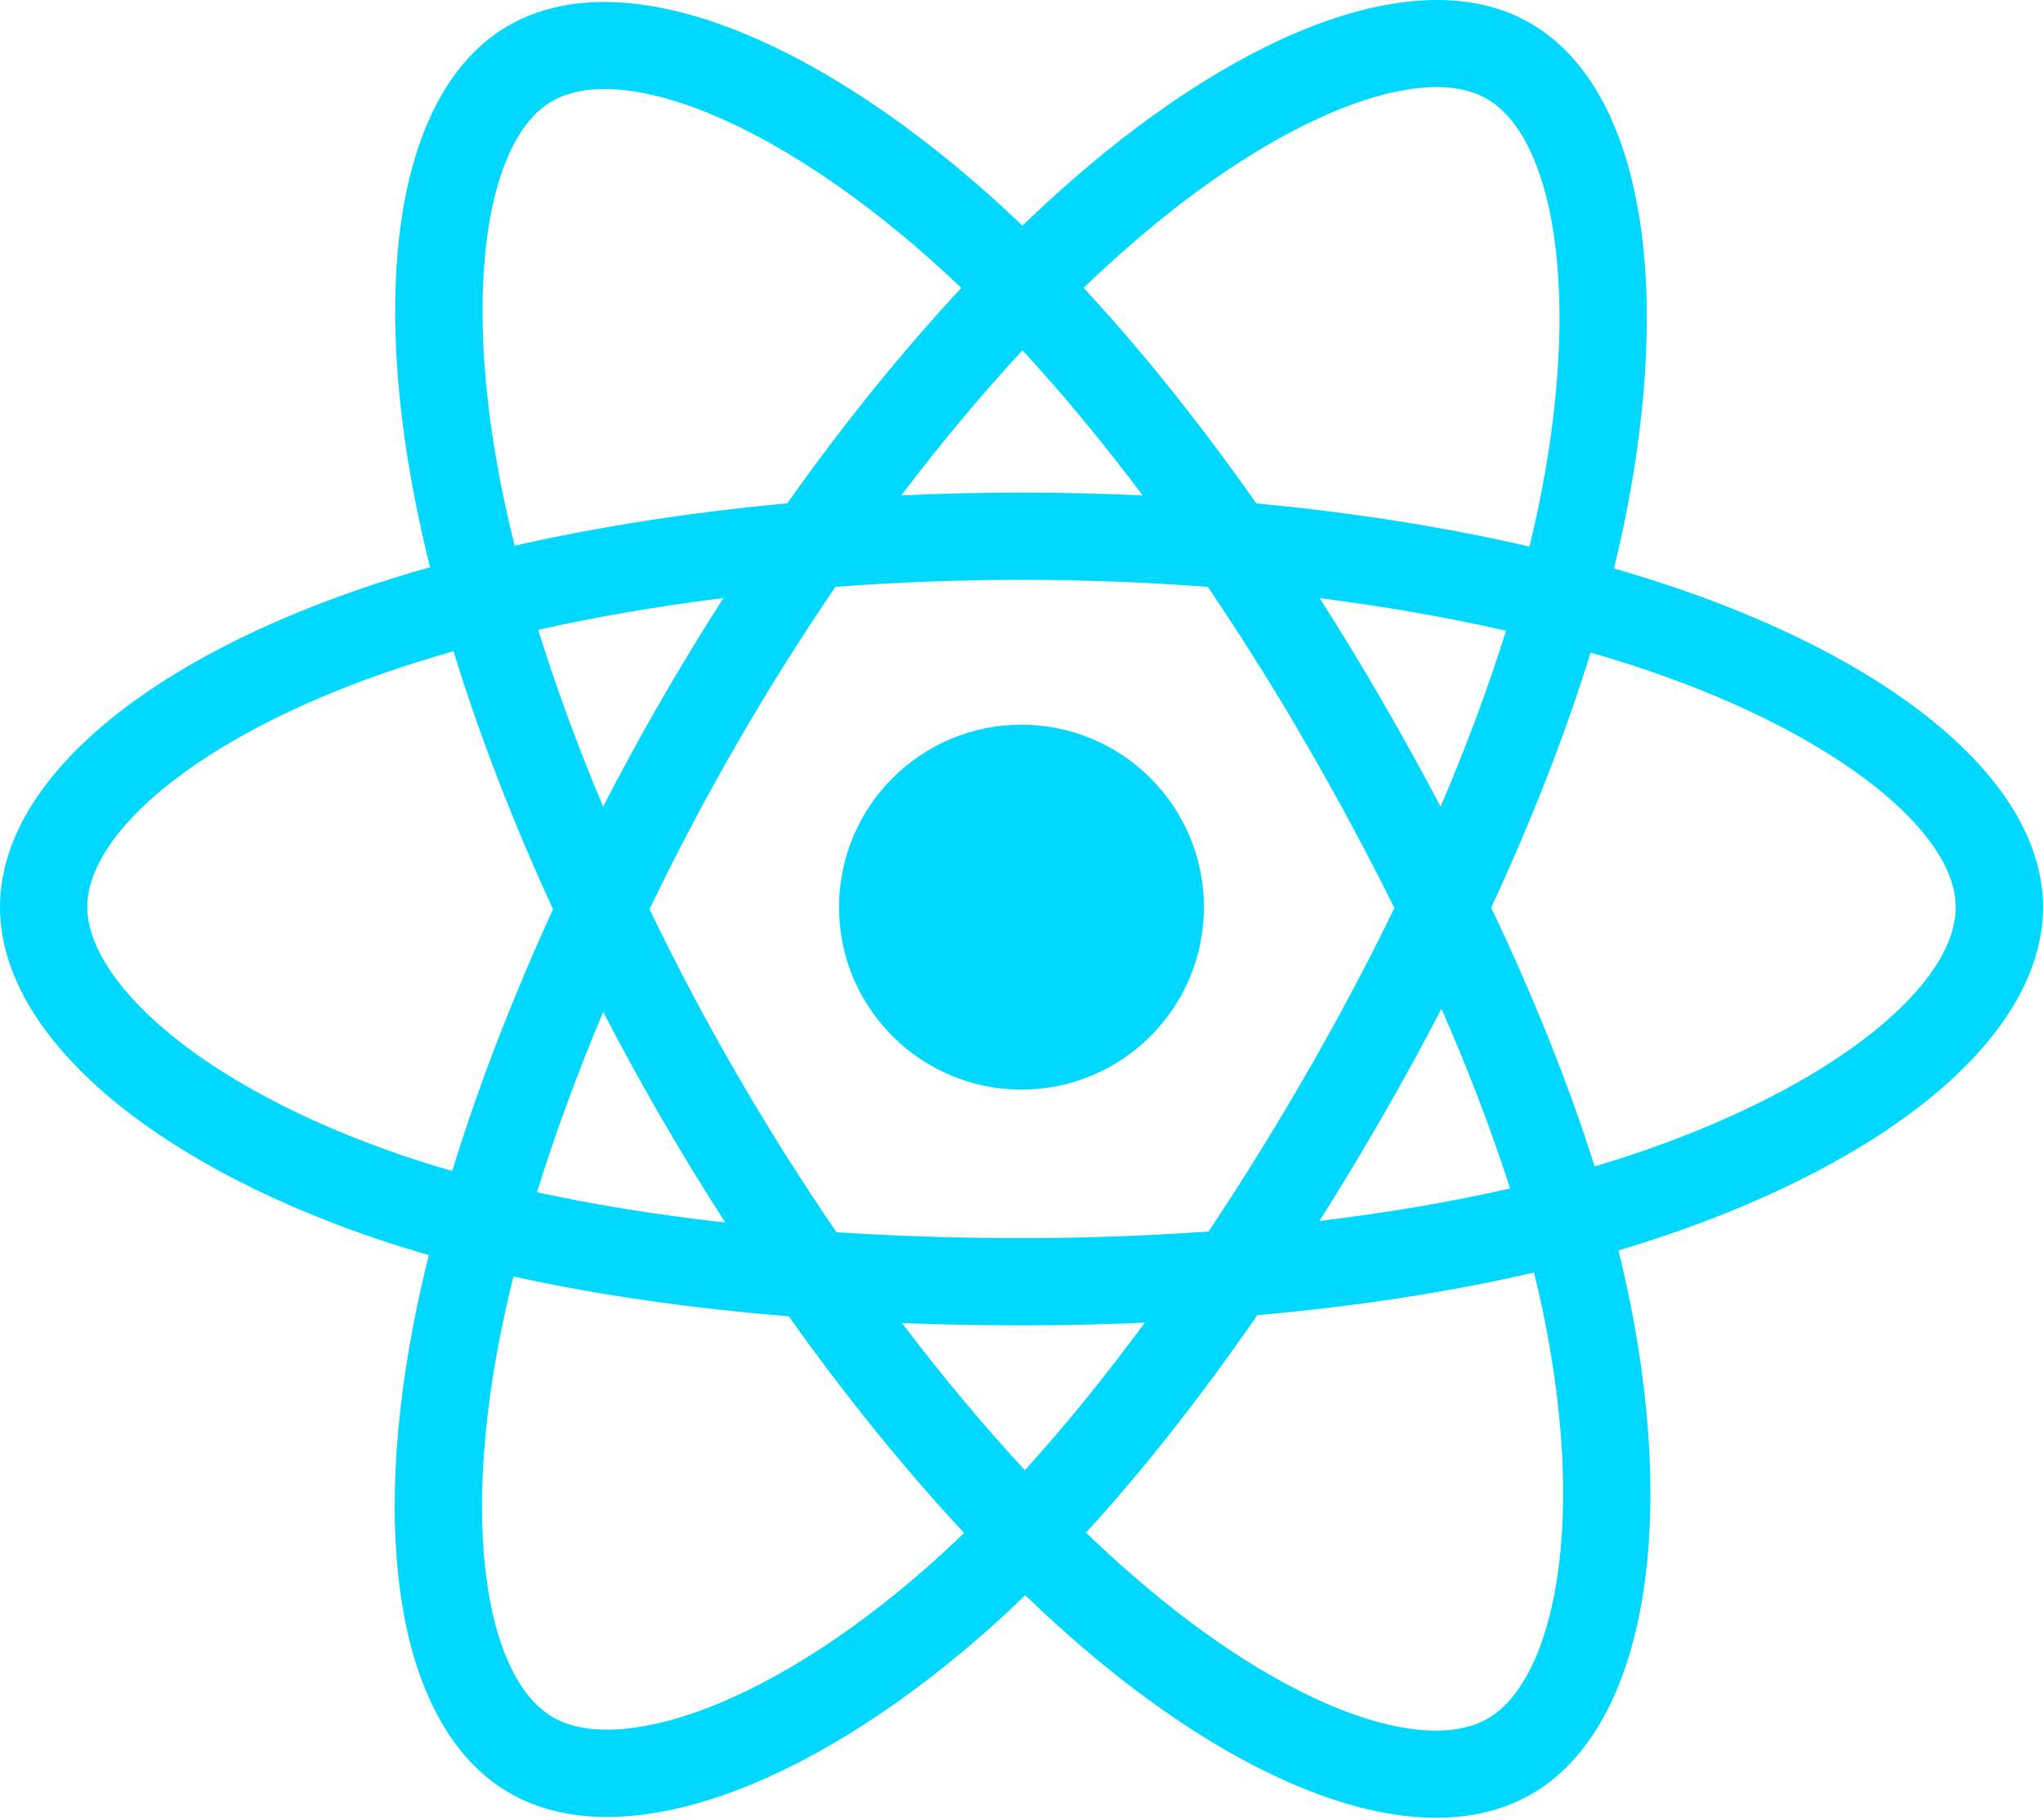
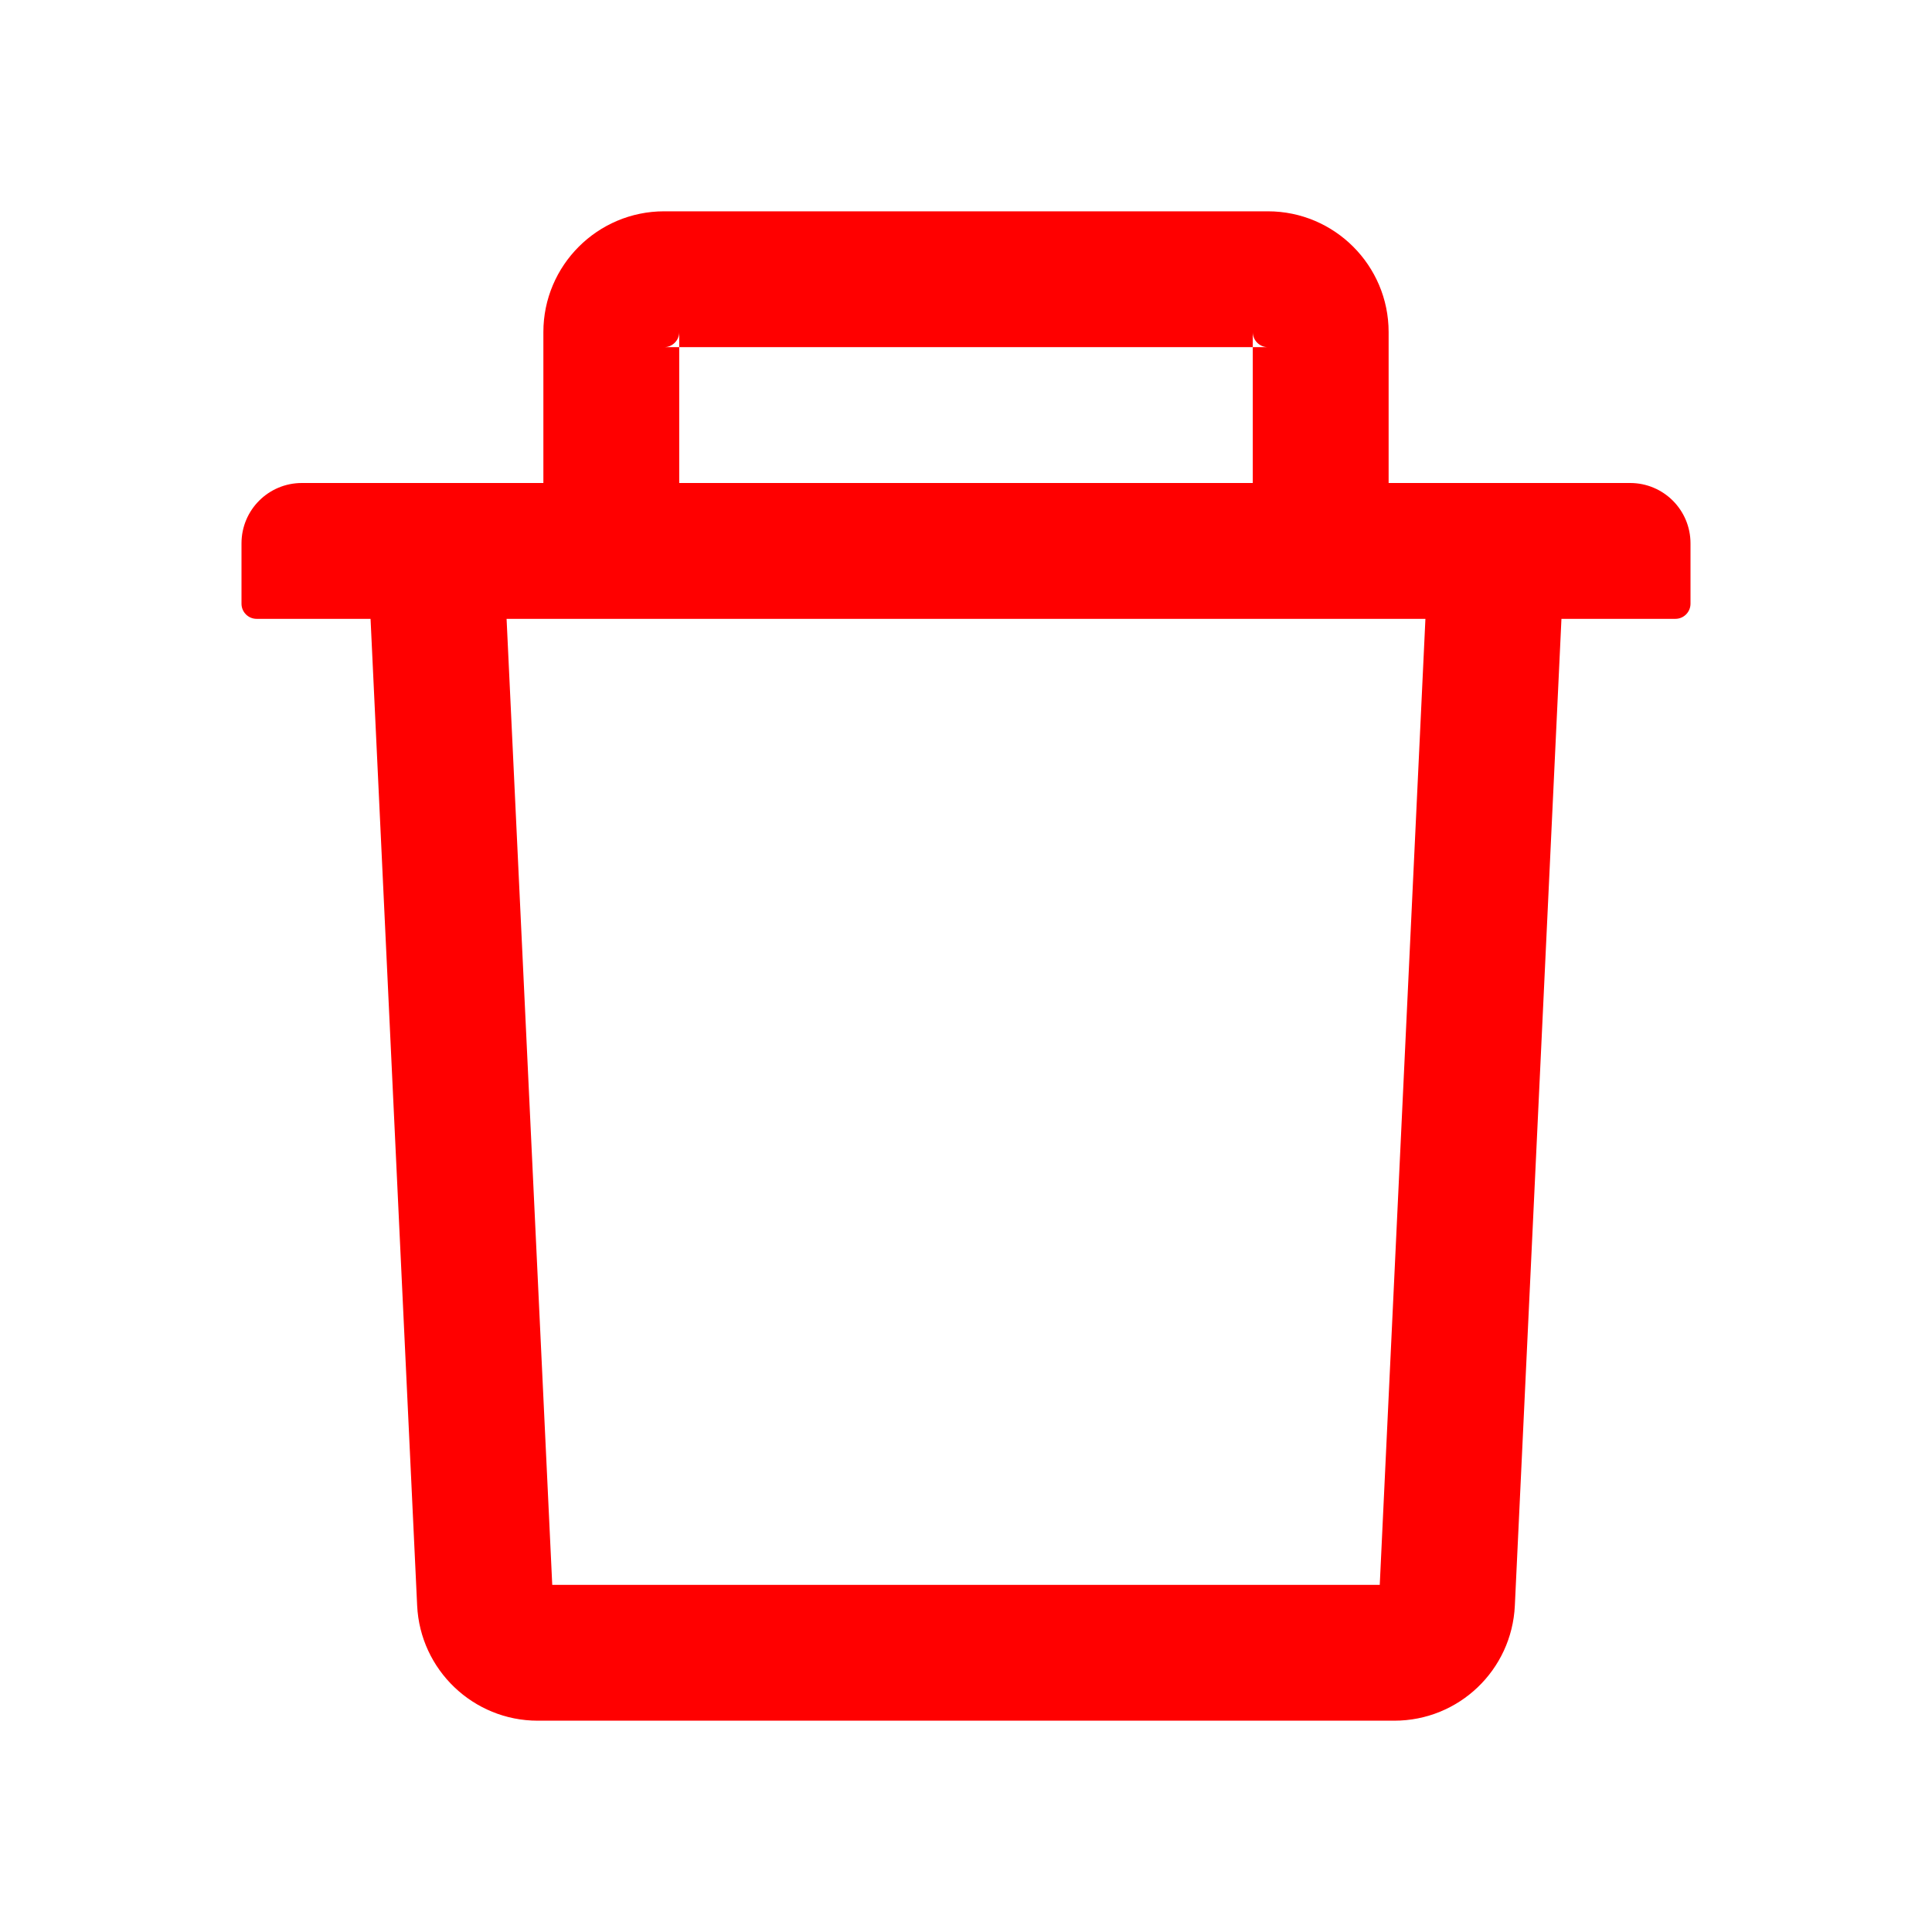
- <svg xmlns="http://www.w3.org/2000/svg" aria-hidden="true" role="img" class="iconify iconify--logos" width="35.93" height="32" preserveAspectRatio="xMidYMid meet" viewBox="0 0 256 228">
-   <path fill="#00D8FF" d="M210.483 73.824a171.49 171.49 0 0 0-8.24-2.597c.465-1.9.893-3.777 1.273-5.621c6.238-30.281 2.16-54.676-11.769-62.708c-13.355-7.7-35.196.329-57.254 19.526a171.23 171.23 0 0 0-6.375 5.848a155.866 155.866 0 0 0-4.241-3.917C100.759 3.829 77.587-4.822 63.673 3.233C50.33 10.957 46.379 33.89 51.995 62.588a170.974 170.974 0 0 0 1.892 8.48c-3.28.932-6.445 1.924-9.474 2.98C17.309 83.498 0 98.307 0 113.668c0 15.865 18.582 31.778 46.812 41.427a145.52 145.52 0 0 0 6.921 2.165a167.467 167.467 0 0 0-2.01 9.138c-5.354 28.2-1.173 50.591 12.134 58.266c13.744 7.926 36.812-.22 59.273-19.855a145.567 145.567 0 0 0 5.342-4.923a168.064 168.064 0 0 0 6.92 6.314c21.758 18.722 43.246 26.282 56.54 18.586c13.731-7.949 18.194-32.003 12.4-61.268a145.016 145.016 0 0 0-1.535-6.842c1.62-.48 3.21-.974 4.76-1.488c29.348-9.723 48.443-25.443 48.443-41.52c0-15.417-17.868-30.326-45.517-39.844Zm-6.365 70.984c-1.4.463-2.836.91-4.3 1.345c-3.24-10.257-7.612-21.163-12.963-32.432c5.106-11 9.31-21.767 12.459-31.957c2.619.758 5.16 1.557 7.61 2.4c23.69 8.156 38.14 20.213 38.14 29.504c0 9.896-15.606 22.743-40.946 31.14Zm-10.514 20.834c2.562 12.94 2.927 24.64 1.23 33.787c-1.524 8.219-4.59 13.698-8.382 15.893c-8.067 4.67-25.32-1.4-43.927-17.412a156.726 156.726 0 0 1-6.437-5.87c7.214-7.889 14.423-17.06 21.459-27.246c12.376-1.098 24.068-2.894 34.671-5.345a134.17 134.17 0 0 1 1.386 6.193ZM87.276 214.515c-7.882 2.783-14.16 2.863-17.955.675c-8.075-4.657-11.432-22.636-6.853-46.752a156.923 156.923 0 0 1 1.869-8.499c10.486 2.32 22.093 3.988 34.498 4.994c7.084 9.967 14.501 19.128 21.976 27.15a134.668 134.668 0 0 1-4.877 4.492c-9.933 8.682-19.886 14.842-28.658 17.94ZM50.35 144.747c-12.483-4.267-22.792-9.812-29.858-15.863c-6.35-5.437-9.555-10.836-9.555-15.216c0-9.322 13.897-21.212 37.076-29.293c2.813-.98 5.757-1.905 8.812-2.773c3.204 10.42 7.406 21.315 12.477 32.332c-5.137 11.18-9.399 22.249-12.634 32.792a134.718 134.718 0 0 1-6.318-1.979Zm12.378-84.26c-4.811-24.587-1.616-43.134 6.425-47.789c8.564-4.958 27.502 2.111 47.463 19.835a144.318 144.318 0 0 1 3.841 3.545c-7.438 7.987-14.787 17.08-21.808 26.988c-12.04 1.116-23.565 2.908-34.161 5.309a160.342 160.342 0 0 1-1.76-7.887Zm110.427 27.268a347.8 347.8 0 0 0-7.785-12.803c8.168 1.033 15.994 2.404 23.343 4.08c-2.206 7.072-4.956 14.465-8.193 22.045a381.151 381.151 0 0 0-7.365-13.322Zm-45.032-43.861c5.044 5.465 10.096 11.566 15.065 18.186a322.04 322.04 0 0 0-30.257-.006c4.974-6.559 10.069-12.652 15.192-18.18ZM82.802 87.83a323.167 323.167 0 0 0-7.227 13.238c-3.184-7.553-5.909-14.98-8.134-22.152c7.304-1.634 15.093-2.97 23.209-3.984a321.524 321.524 0 0 0-7.848 12.897Zm8.081 65.352c-8.385-.936-16.291-2.203-23.593-3.793c2.26-7.3 5.045-14.885 8.298-22.6a321.187 321.187 0 0 0 7.257 13.246c2.594 4.48 5.28 8.868 8.038 13.147Zm37.542 31.03c-5.184-5.592-10.354-11.779-15.403-18.433c4.902.192 9.899.29 14.978.29c5.218 0 10.376-.117 15.453-.343c-4.985 6.774-10.018 12.97-15.028 18.486Zm52.198-57.817c3.422 7.8 6.306 15.345 8.596 22.52c-7.422 1.694-15.436 3.058-23.88 4.071a382.417 382.417 0 0 0 7.859-13.026a347.403 347.403 0 0 0 7.425-13.565Zm-16.898 8.101a358.557 358.557 0 0 1-12.281 19.815a329.4 329.4 0 0 1-23.444.823c-7.967 0-15.716-.248-23.178-.732a310.202 310.202 0 0 1-12.513-19.846h.001a307.41 307.41 0 0 1-10.923-20.627a310.278 310.278 0 0 1 10.89-20.637l-.001.001a307.318 307.318 0 0 1 12.413-19.761c7.613-.576 15.42-.876 23.31-.876H128c7.926 0 15.743.303 23.354.883a329.357 329.357 0 0 1 12.335 19.695a358.489 358.489 0 0 1 11.036 20.54a329.472 329.472 0 0 1-11 20.722Zm22.56-122.124c8.572 4.944 11.906 24.881 6.52 51.026c-.344 1.668-.73 3.367-1.15 5.09c-10.622-2.452-22.155-4.275-34.23-5.408c-7.034-10.017-14.323-19.124-21.64-27.008a160.789 160.789 0 0 1 5.888-5.4c18.9-16.447 36.564-22.941 44.612-18.3ZM128 90.808c12.625 0 22.86 10.235 22.86 22.86s-10.235 22.86-22.86 22.86s-22.86-10.235-22.86-22.86s10.235-22.86 22.86-22.86Z" />
+ <svg xmlns="http://www.w3.org/2000/svg" fill="red" stroke-width="0" viewBox="0 0 1024 1024" height="1.3em" width="1.3em" style="overflow: visible; color: red;">
+   <path d="M360 184h-8c4.4 0 8-3.6 8-8v8h304v-8c0 4.4 3.6 8 8 8h-8v72h72v-80c0-35.3-28.7-64-64-64H352c-35.3 0-64 28.7-64 64v80h72v-72zm504 72H160c-17.7 0-32 14.3-32 32v32c0 4.4 3.6 8 8 8h60.4l24.7 523c1.6 34.1 29.8 61 63.9 61h454c34.2 0 62.3-26.8 63.9-61l24.7-523H888c4.4 0 8-3.6 8-8v-32c0-17.7-14.3-32-32-32zM731.3 840H292.7l-24.2-512h487l-24.2 512z" />
</svg>
